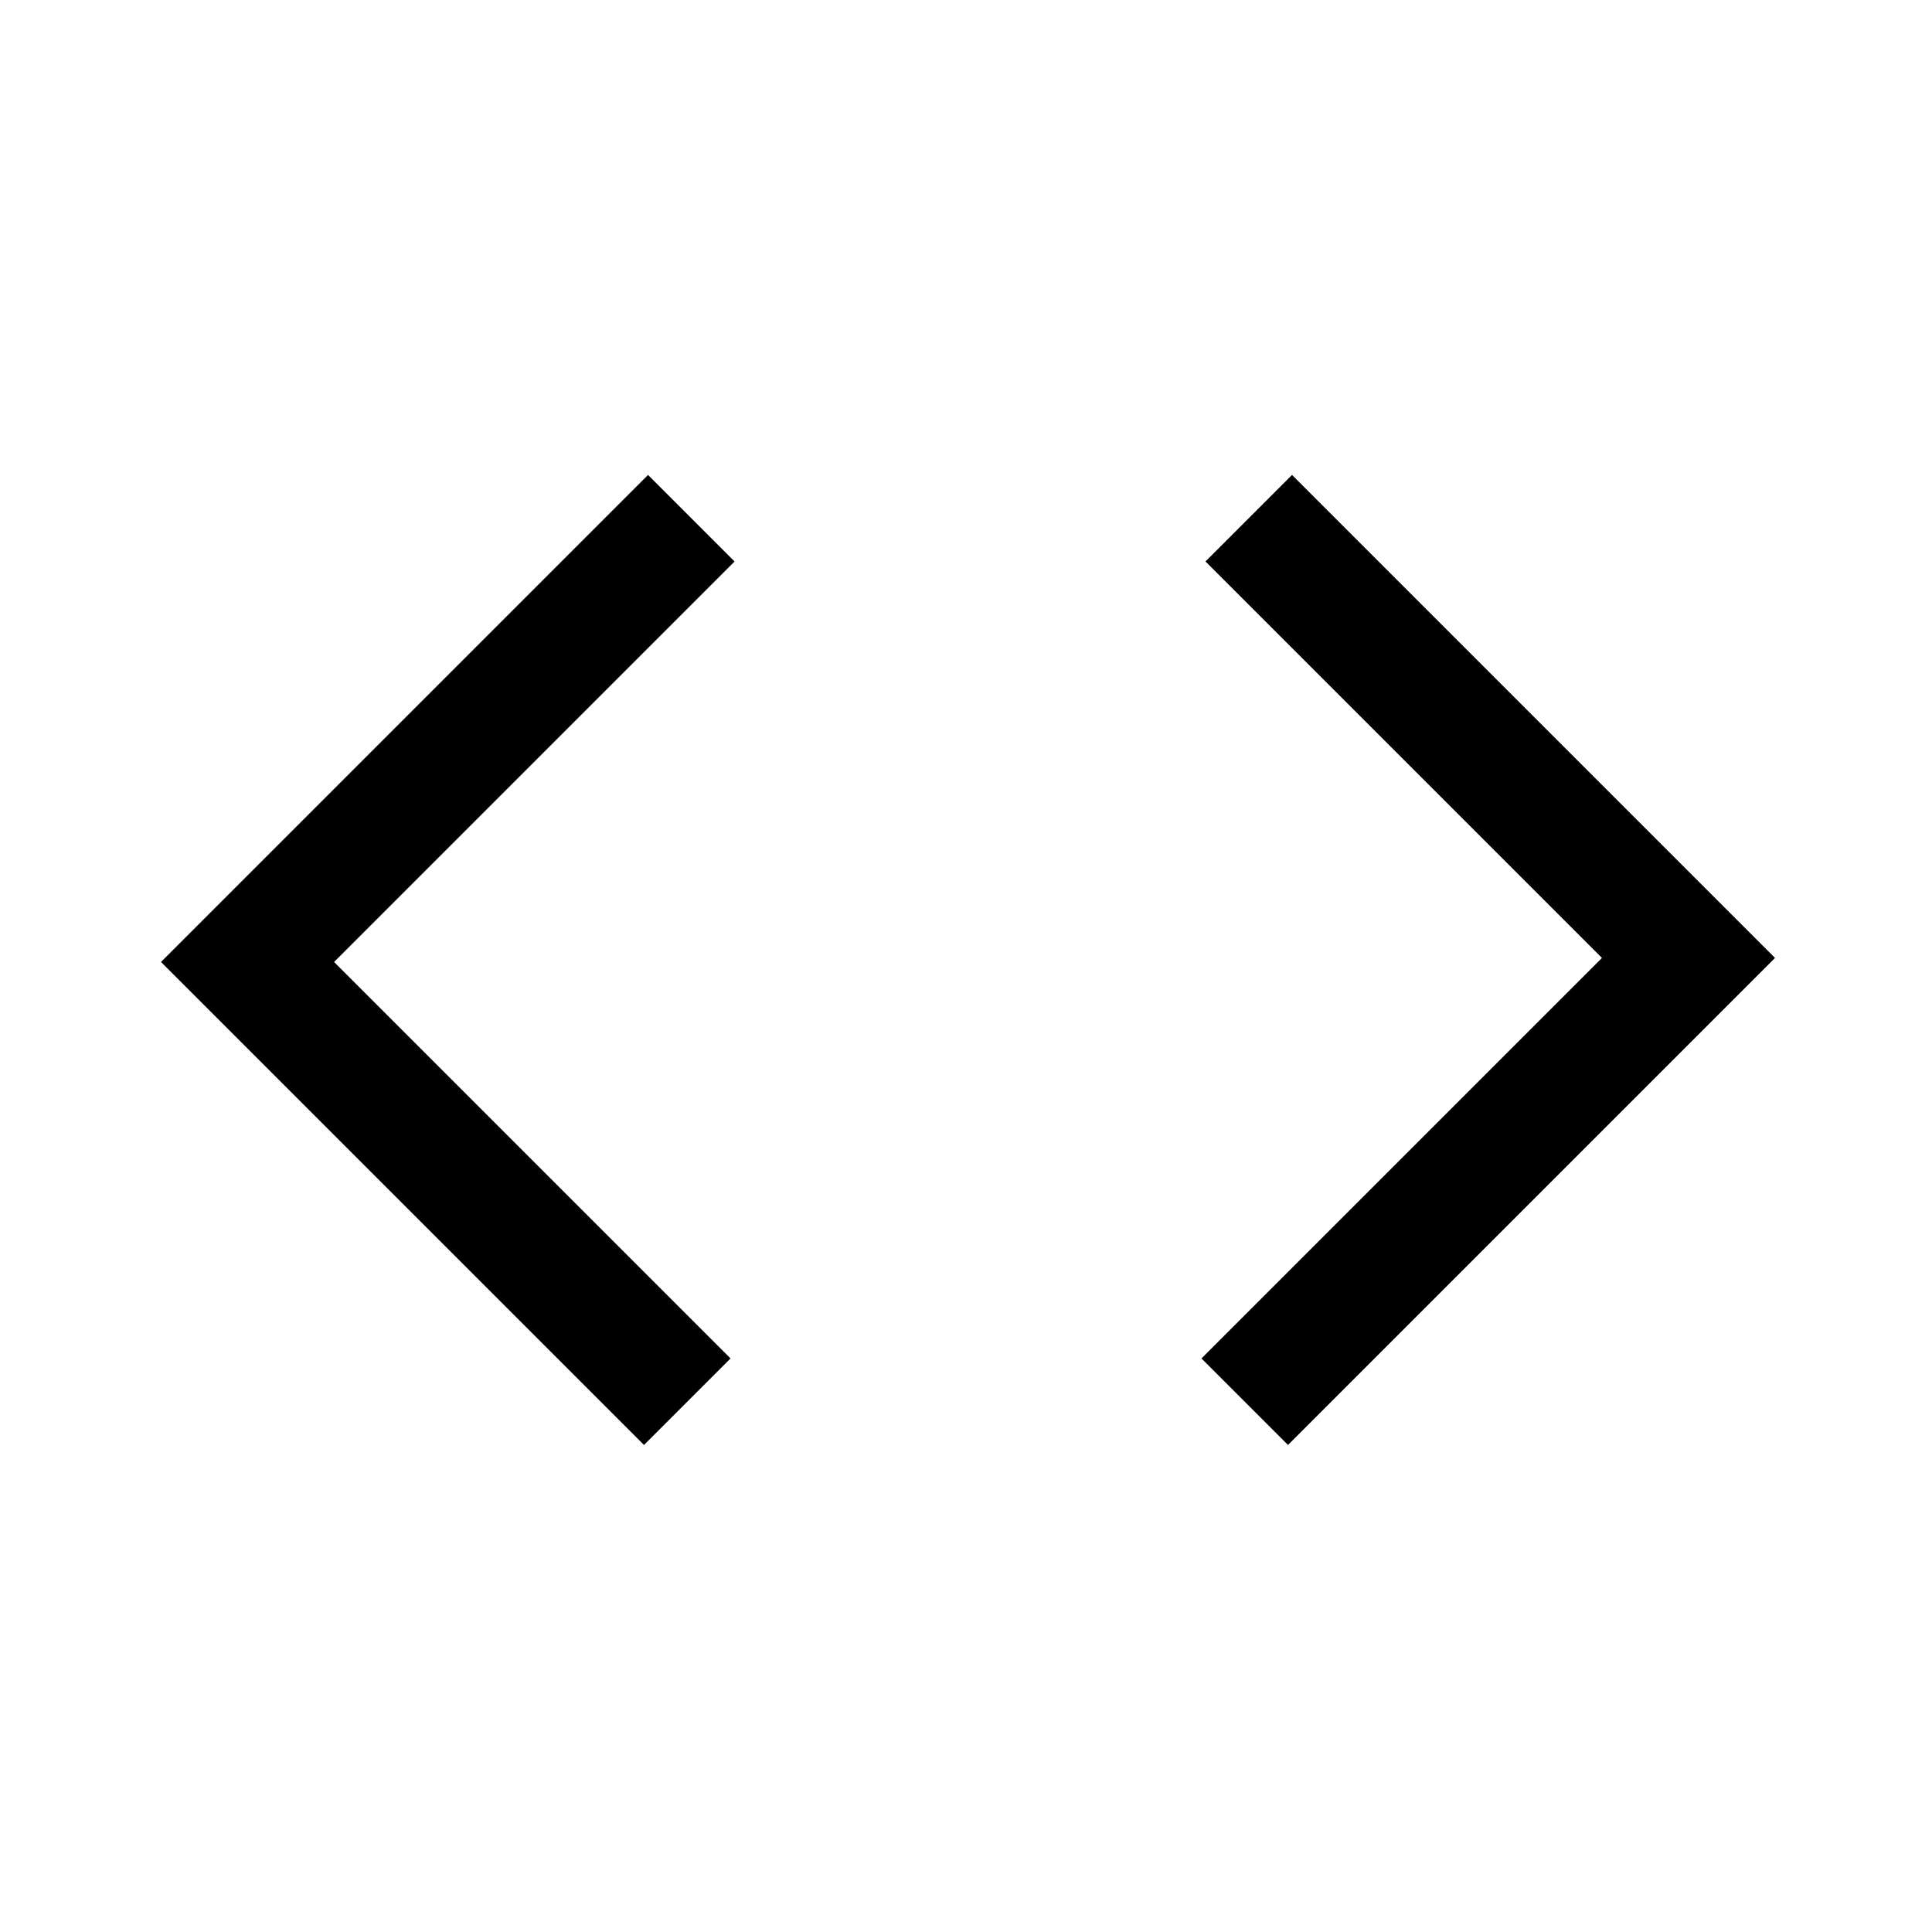
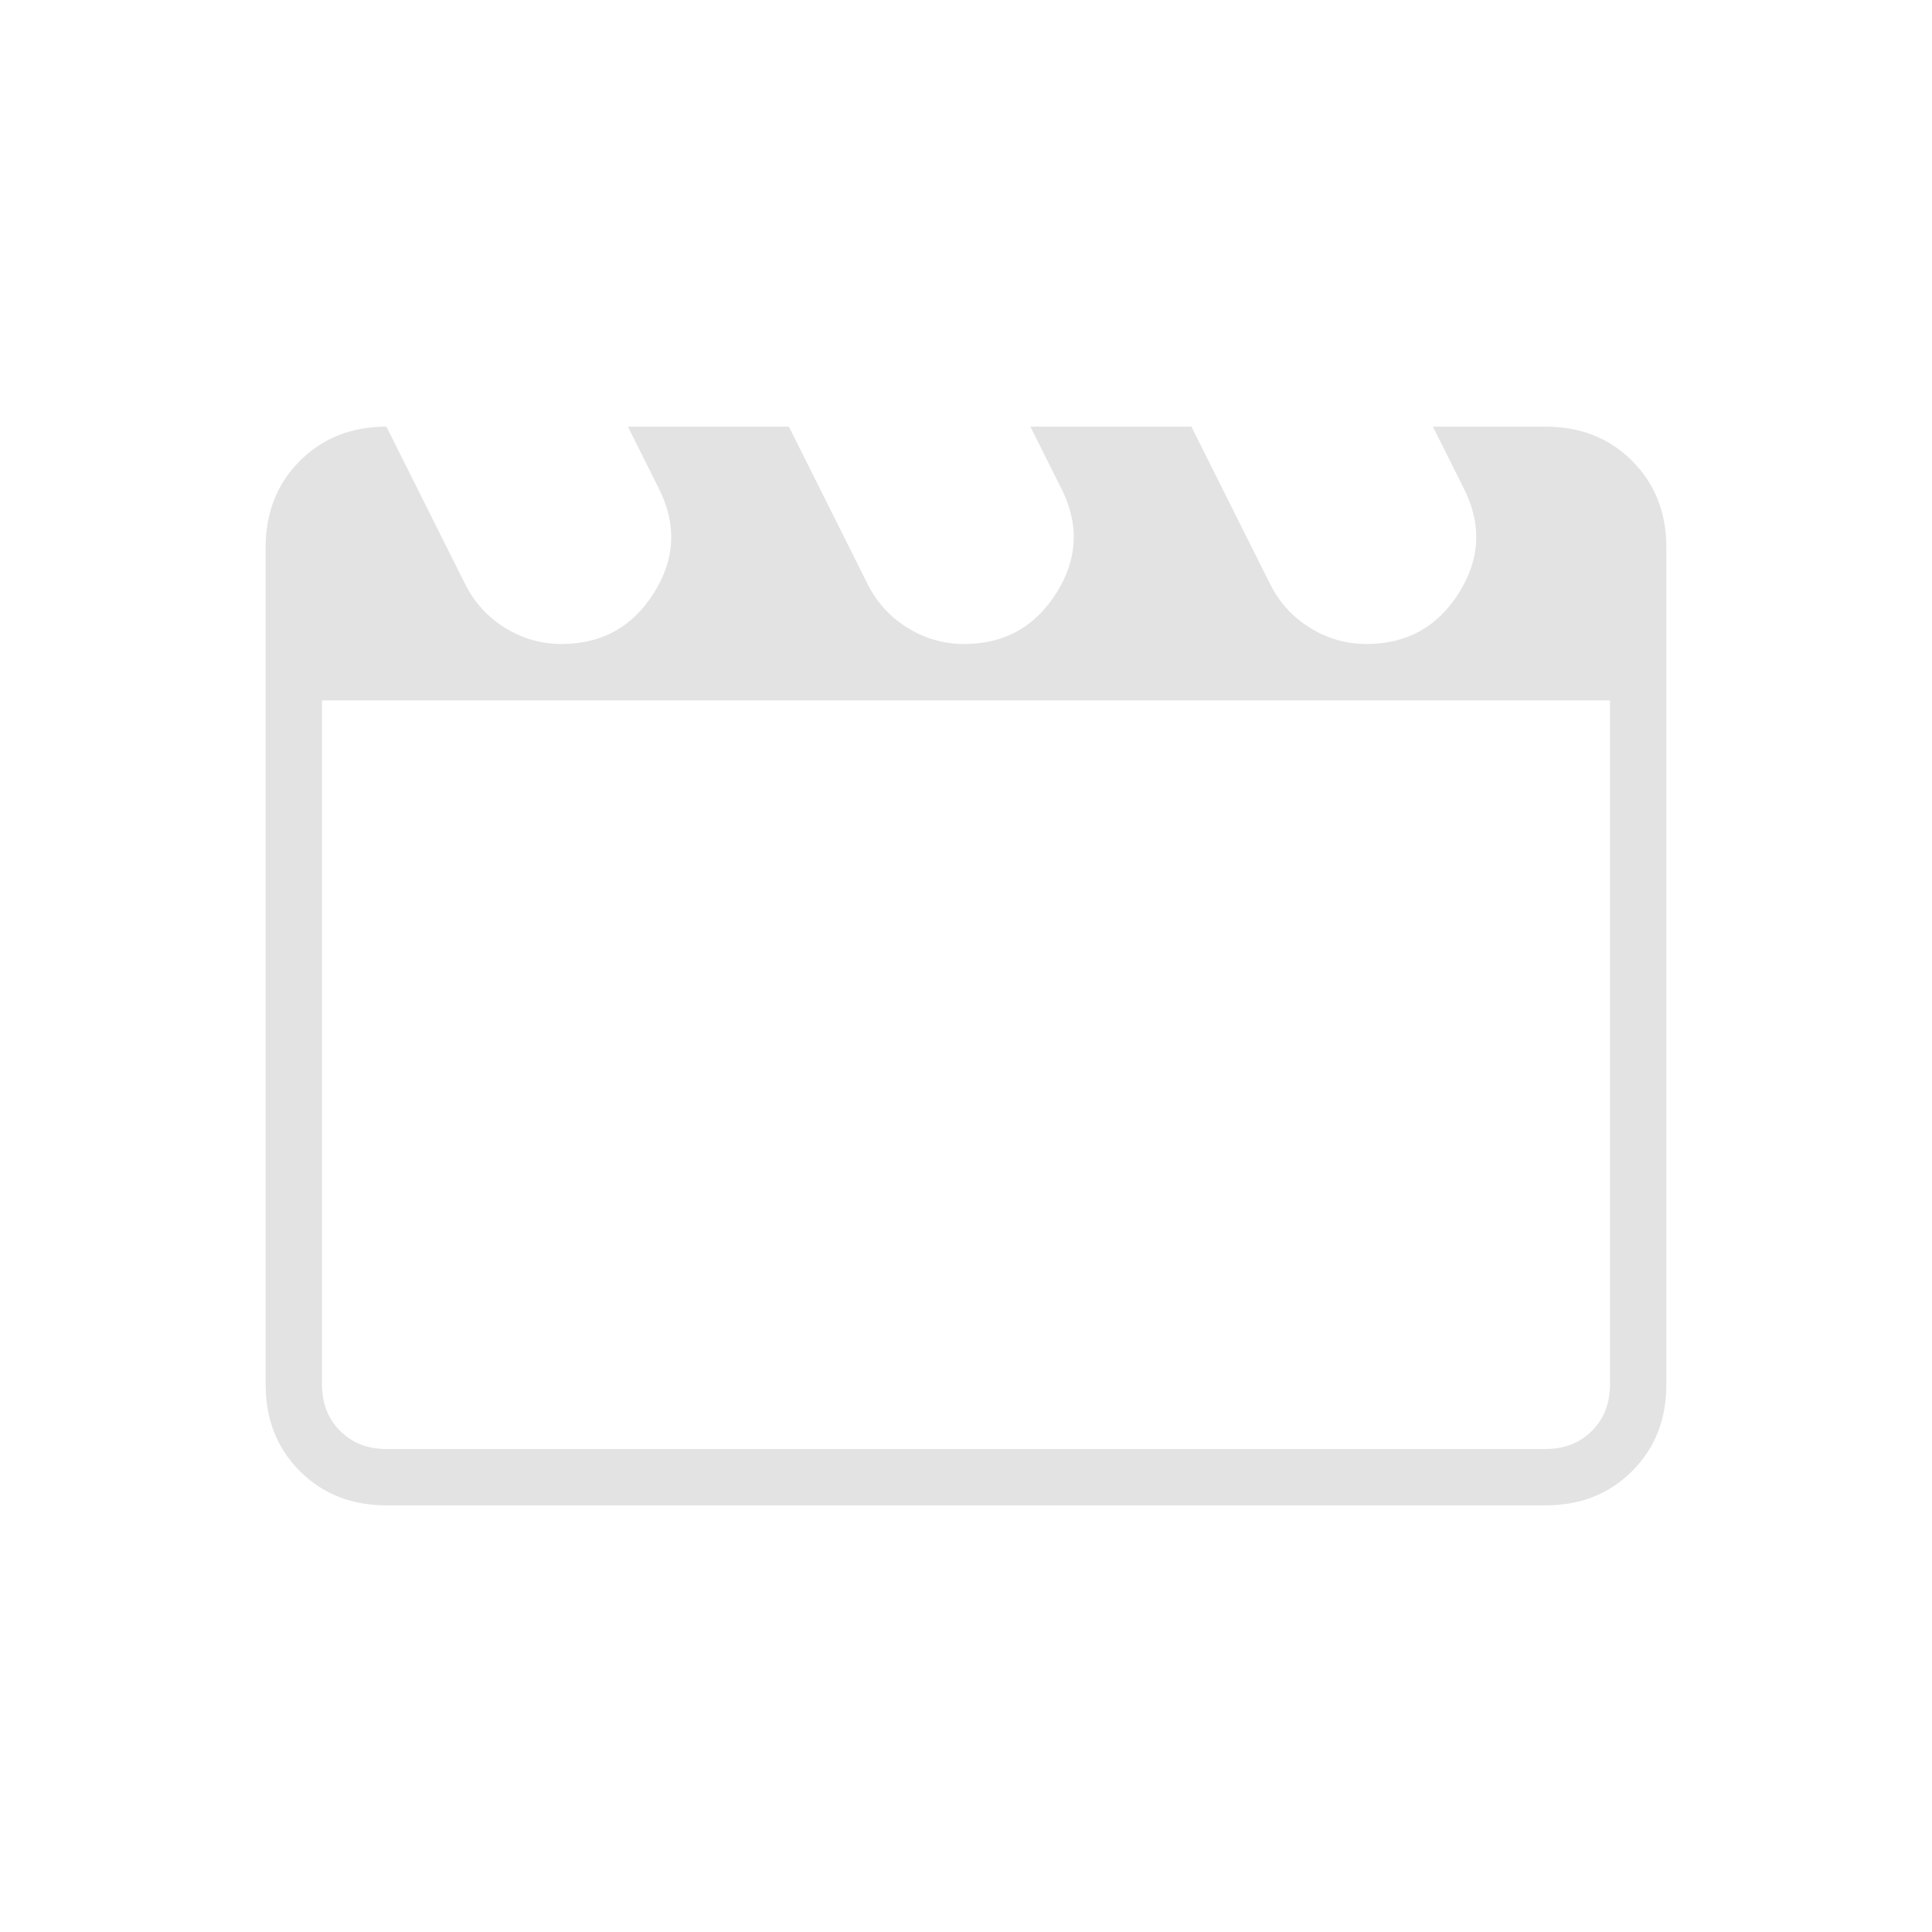
- <svg xmlns="http://www.w3.org/2000/svg" height="16px" viewBox="0 -960 960 960" width="16px" fill="currentColor">
-   <path d="M320-242 80-482l242-242 43 43-199 199 197 197-43 43Zm320 0-43-43 199-199-197-197 43-43 240 240-242 242Z" />
+ <svg xmlns="http://www.w3.org/2000/svg" height="24px" viewBox="0 -960 960 960" width="24px" fill="#e3e3e3">
+   <path d="m192-748 39 78q7 14 20 22t28 8q30 0 46-25.5t2-52.5l-15-30h80l39 78q7 14 20 22t28 8q30 0 46-25.5t2-52.5l-15-30h80l39 78q7 14 20 22t28 8q30 0 46-25.5t2-52.5l-15-30h56q26 0 43 17t17 43v416q0 26-17 43t-43 17H192q-26 0-43-17t-17-43v-416q0-26 17-43t43-17Zm-32 136v340q0 14 9 23t23 9h576q14 0 23-9t9-23v-340H160Zm0 0v372-372Z" />
</svg>
